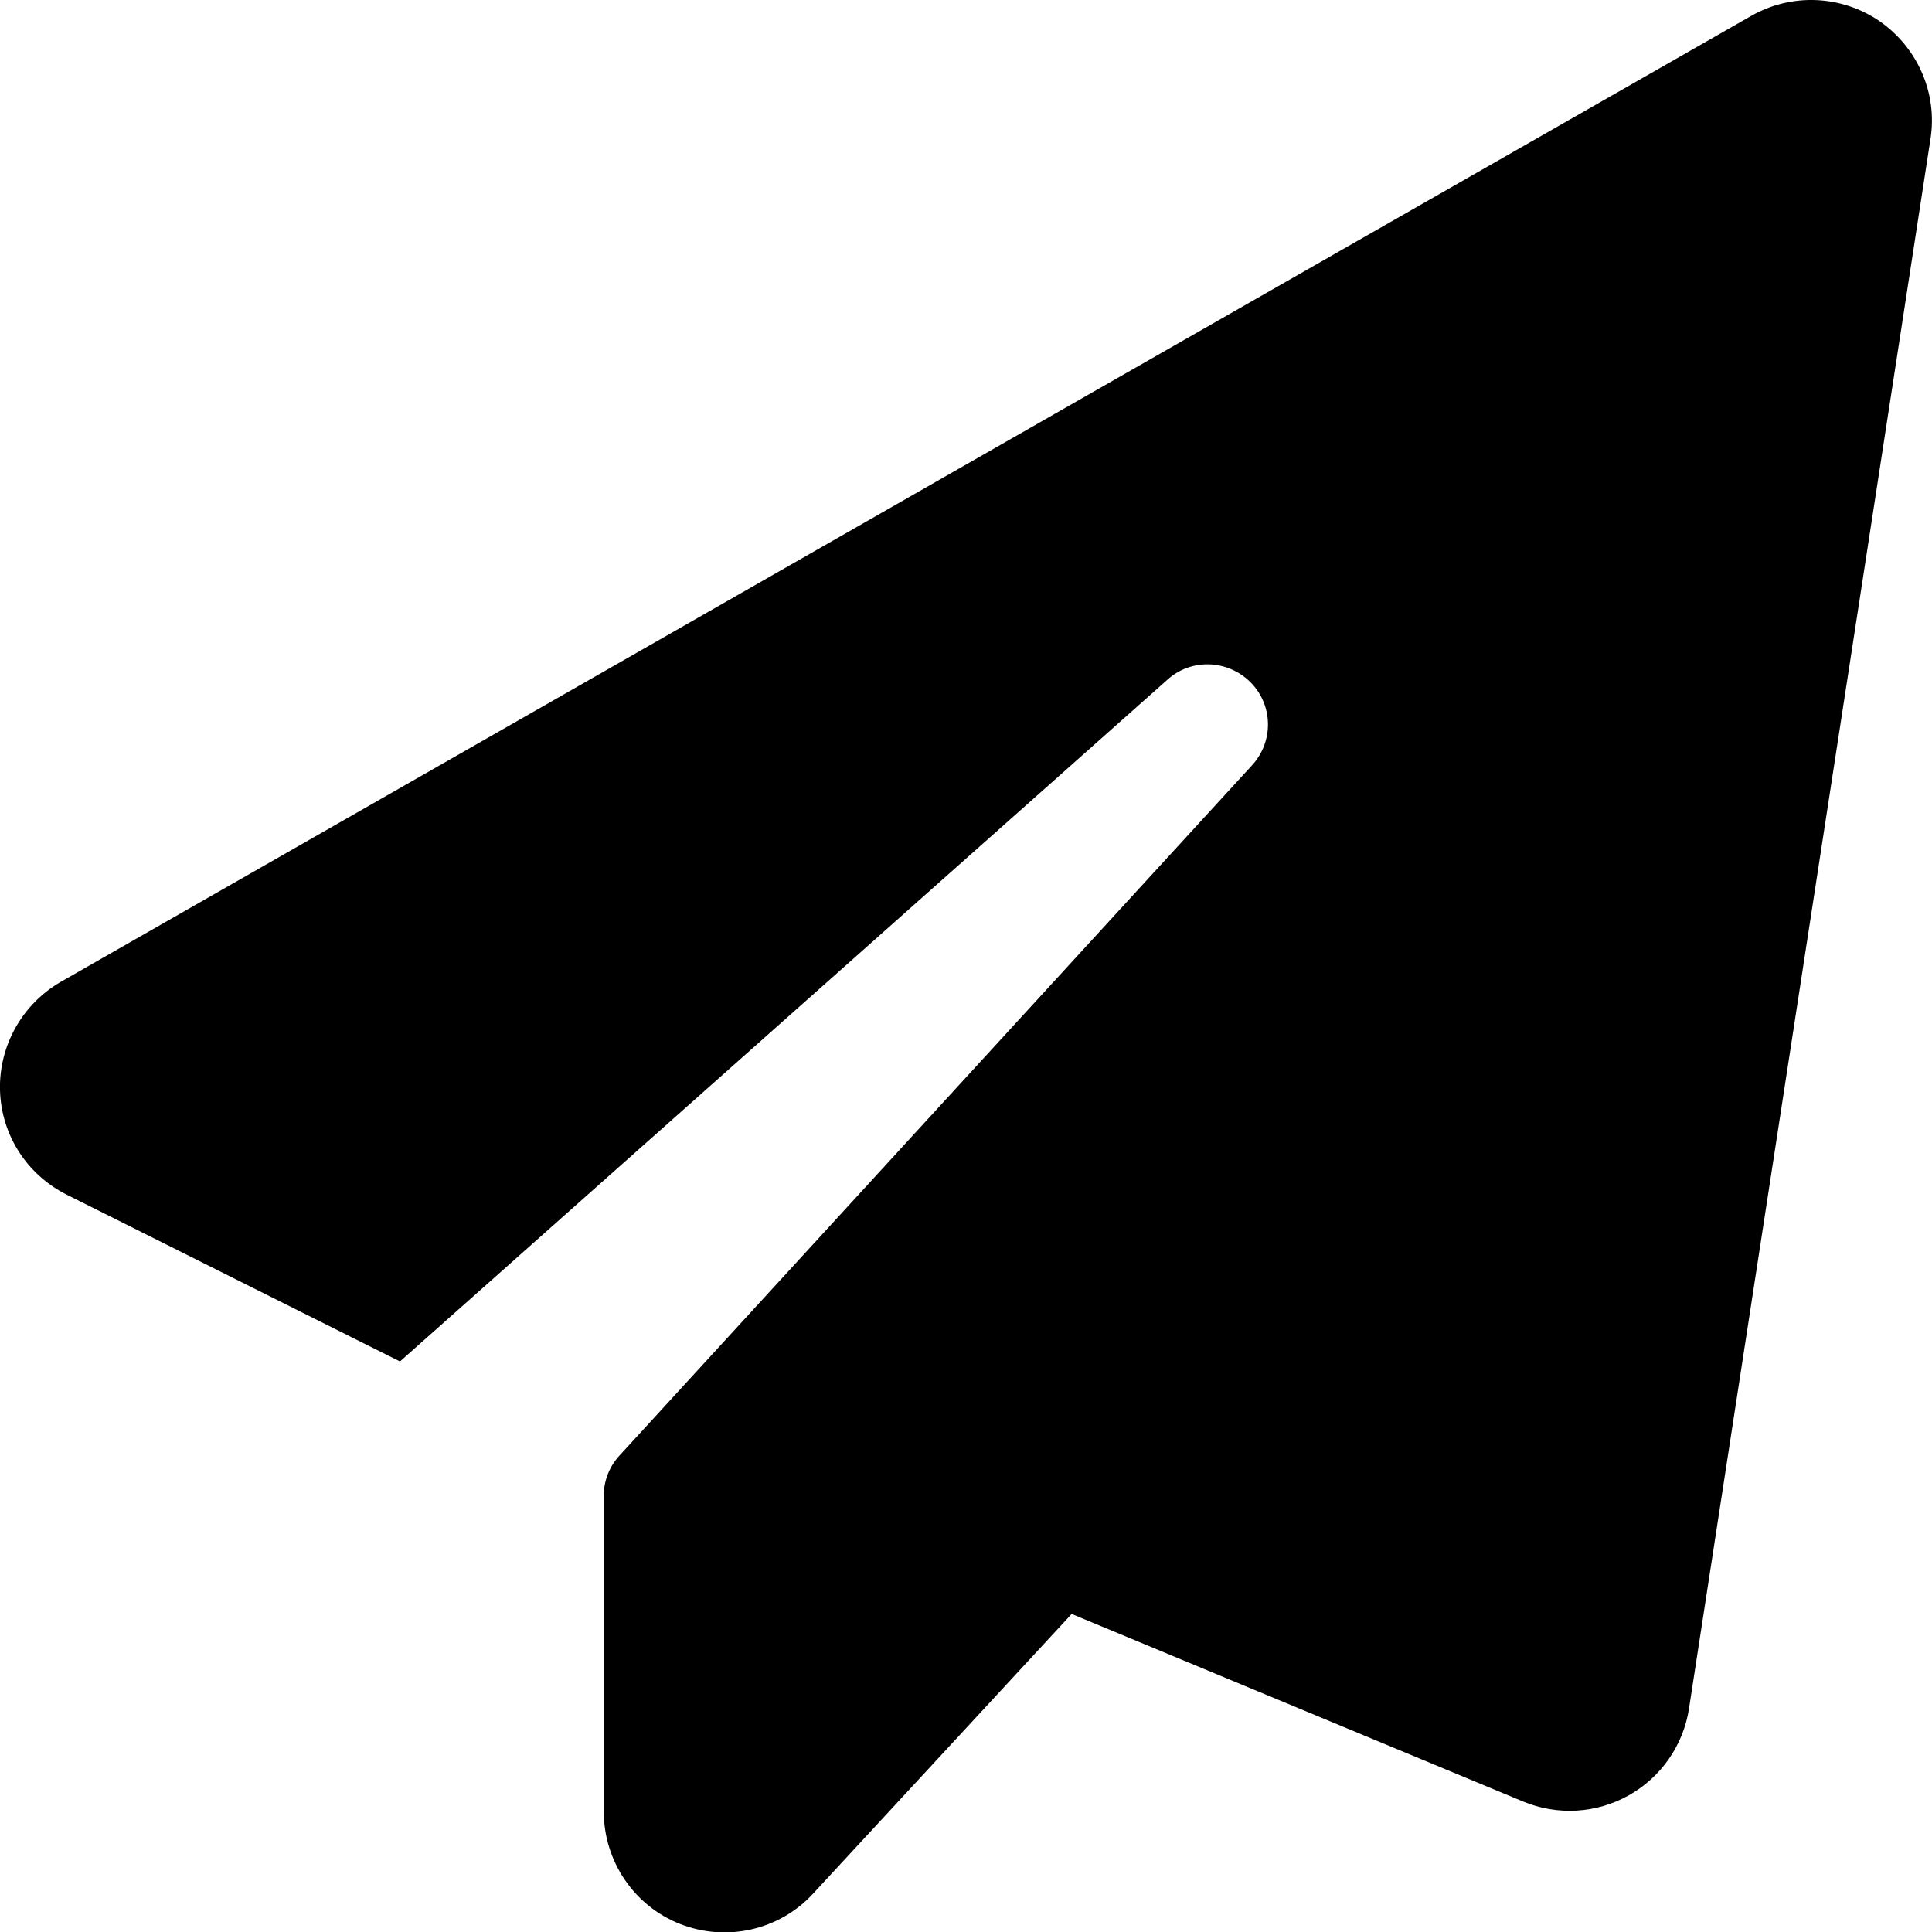
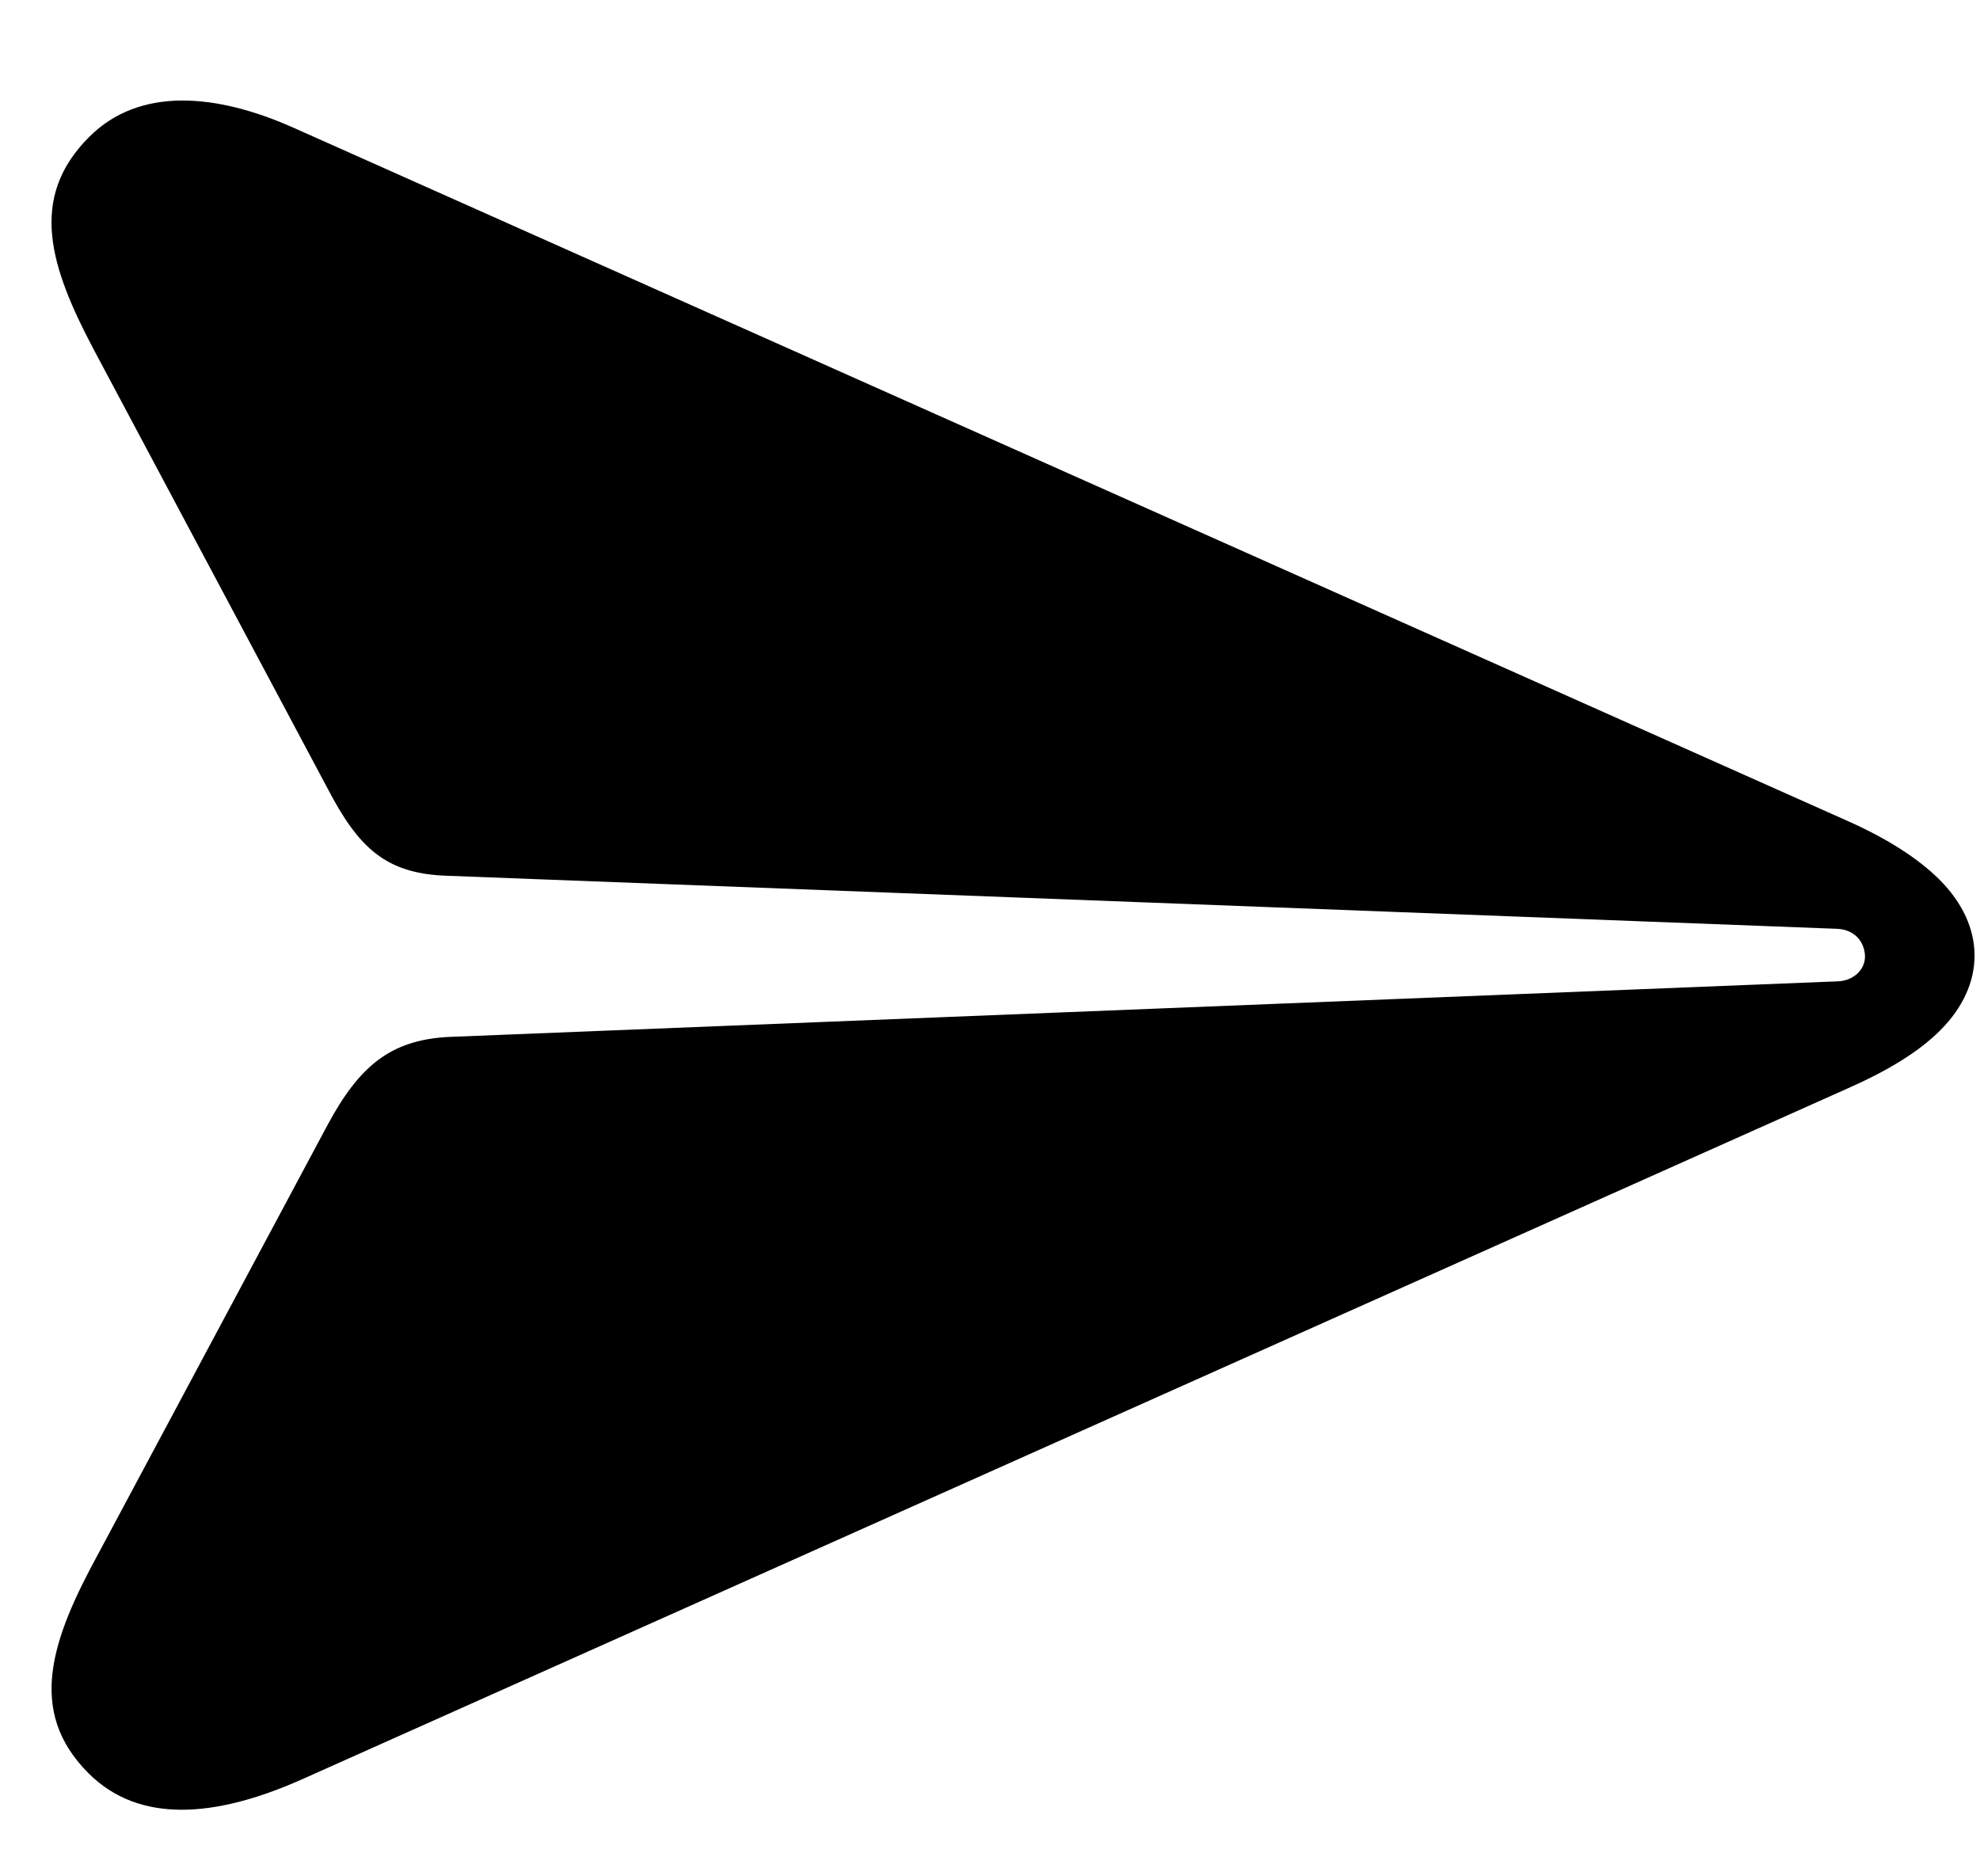
- <svg xmlns="http://www.w3.org/2000/svg" width="32" height="32" viewBox="0 0 32 32">
-   <path d="M31.131 0.35C31.762 0.788 32.094 1.544 31.975 2.3L27.975 28.3C27.881 28.907 27.512 29.438 26.975 29.738C26.438 30.038 25.794 30.075 25.225 29.838L17.75 26.732L13.469 31.363C12.912 31.969 12.037 32.169 11.269 31.869C10.5 31.569 10 30.825 10 30V24.775C10 24.525 10.094 24.288 10.262 24.107L20.738 12.675C21.1 12.281 21.087 11.675 20.712 11.3C20.337 10.925 19.731 10.9 19.337 11.257L6.625 22.55L1.106 19.788C0.444 19.456 0.019 18.794 -2.04151e-05 18.056C-0.019 17.319 0.369 16.631 1.006 16.263L29.006 0.263C29.675 -0.119 30.5 -0.081 31.131 0.35Z" fill="#000000" />
+ <svg xmlns="http://www.w3.org/2000/svg" width="19" height="18" viewBox="0 0 19 18">
+   <path d="M0.849 17.018C1.334 17.503 2.061 17.447 2.888 17.081L17.723 10.449C18.102 10.282 18.406 10.101 18.617 9.89C19.059 9.449 19.059 8.89 18.611 8.442C18.406 8.237 18.102 8.044 17.723 7.876L2.819 1.227C2.08 0.897 1.34 0.829 0.856 1.314C0.265 1.904 0.483 2.569 0.905 3.365L3.143 7.566C3.441 8.138 3.702 8.386 4.292 8.405L17.629 8.914C17.797 8.921 17.89 9.039 17.896 9.169C17.903 9.3 17.791 9.412 17.636 9.418L4.299 9.952C3.745 9.983 3.447 10.232 3.143 10.797L0.943 14.912C0.495 15.732 0.253 16.422 0.849 17.018Z" fill="#000000" />
</svg>
